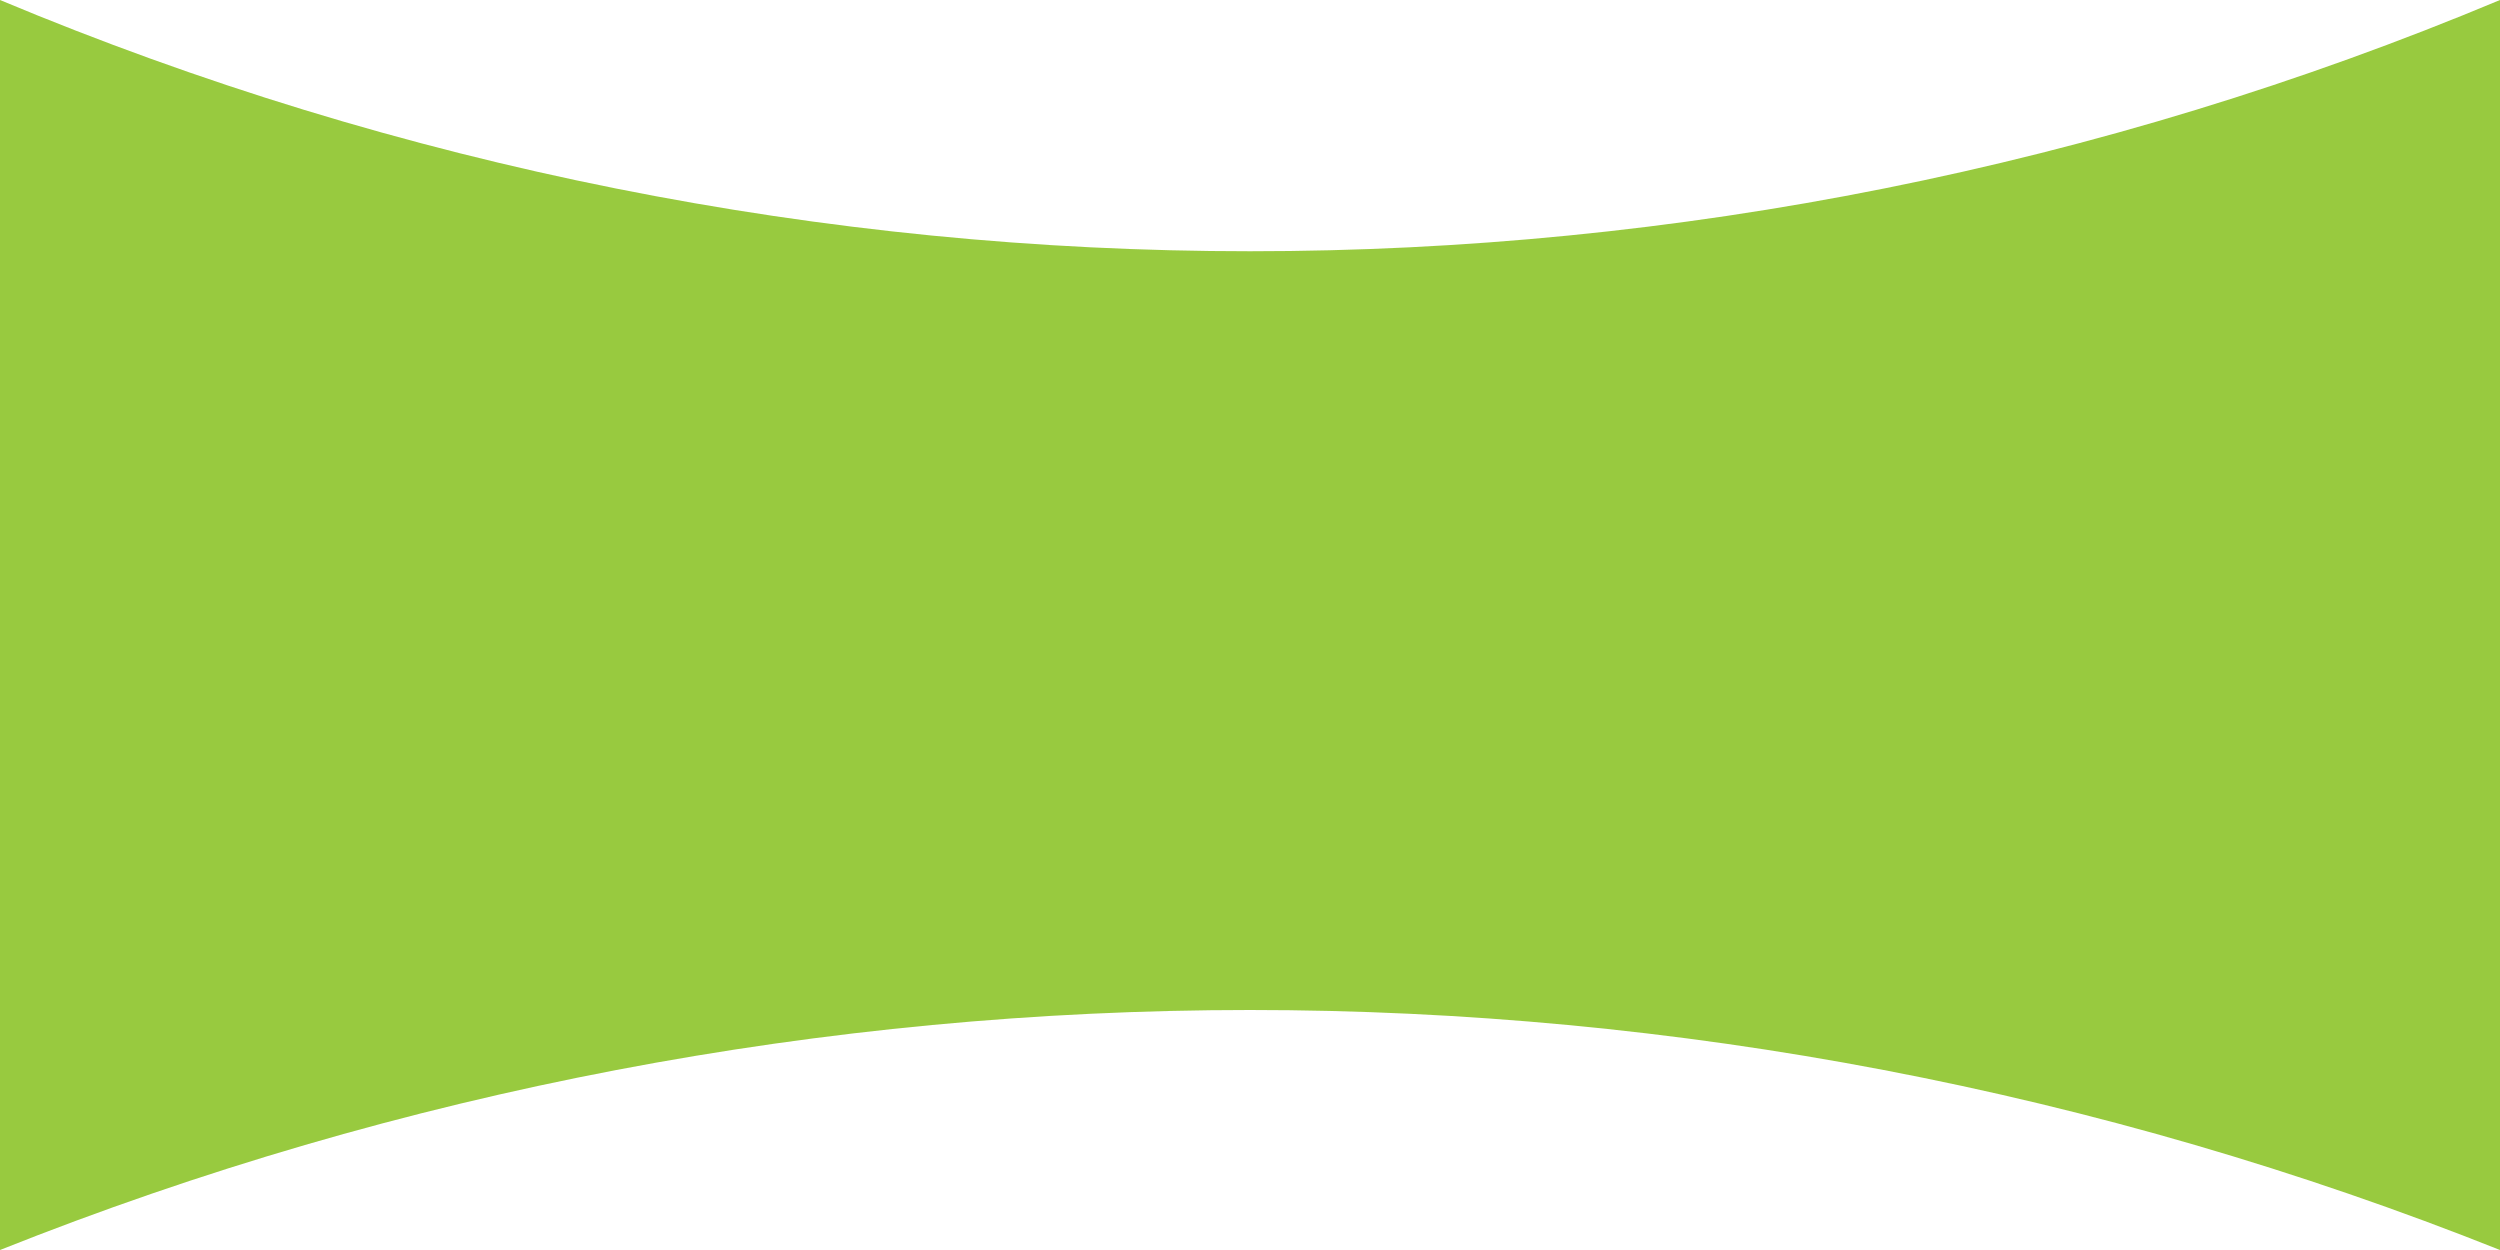
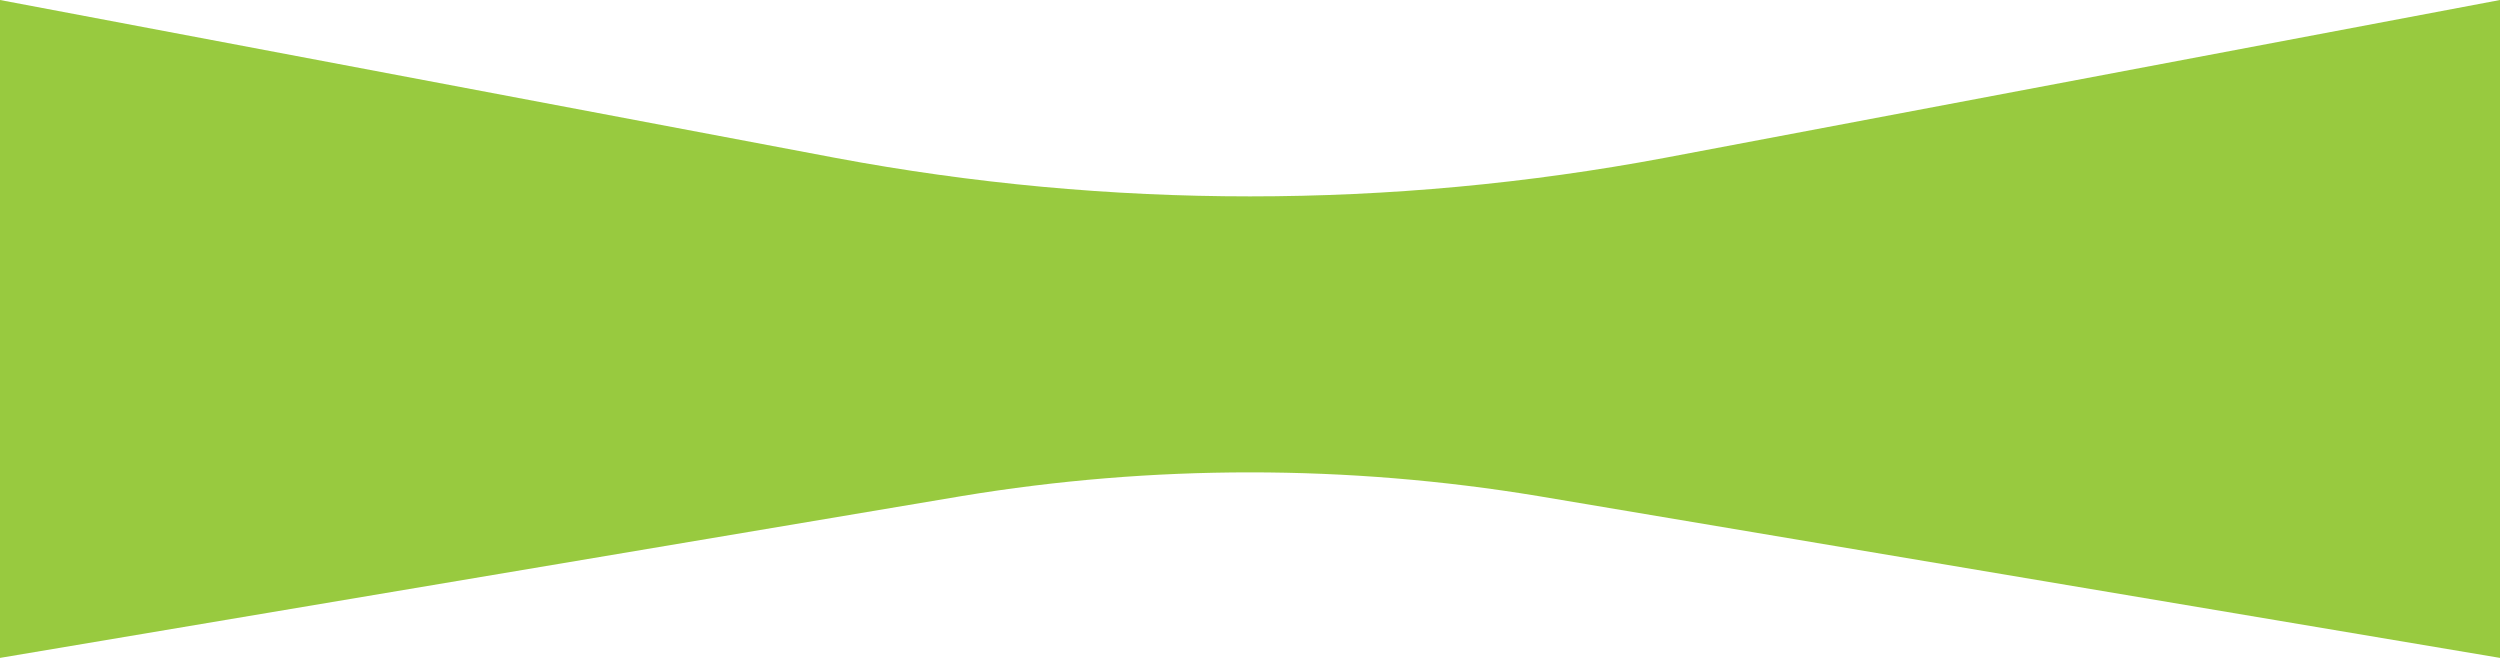
- <svg xmlns="http://www.w3.org/2000/svg" version="1.1" id="Layer_1" x="0px" y="0px" viewBox="0 0 100 50" style="enable-background:new 0 0 100 50;" xml:space="preserve">
+ <svg xmlns="http://www.w3.org/2000/svg" version="1.1" id="Layer_1" x="0px" y="0px" viewBox="0 0 190 50" style="enable-background:new 0 0 190 50;" xml:space="preserve">
  <style type="text/css">
	.st0{fill:#98CA3F;}
</style>
-   <path class="st0" d="M100,50L100,50C67.9,37.2,32.1,37.2,0,50l0,0V0l0,0c32,13.4,68,13.4,100,0l0,0V50z" />
+   <path class="st0" d="M190,50l-73.1-12.3c-14.5-2.4-29.3-2.4-43.8,0L0,50V0l63.5,12c20.8,3.9,42.2,3.9,63,0L190,0V50z" />
</svg>
